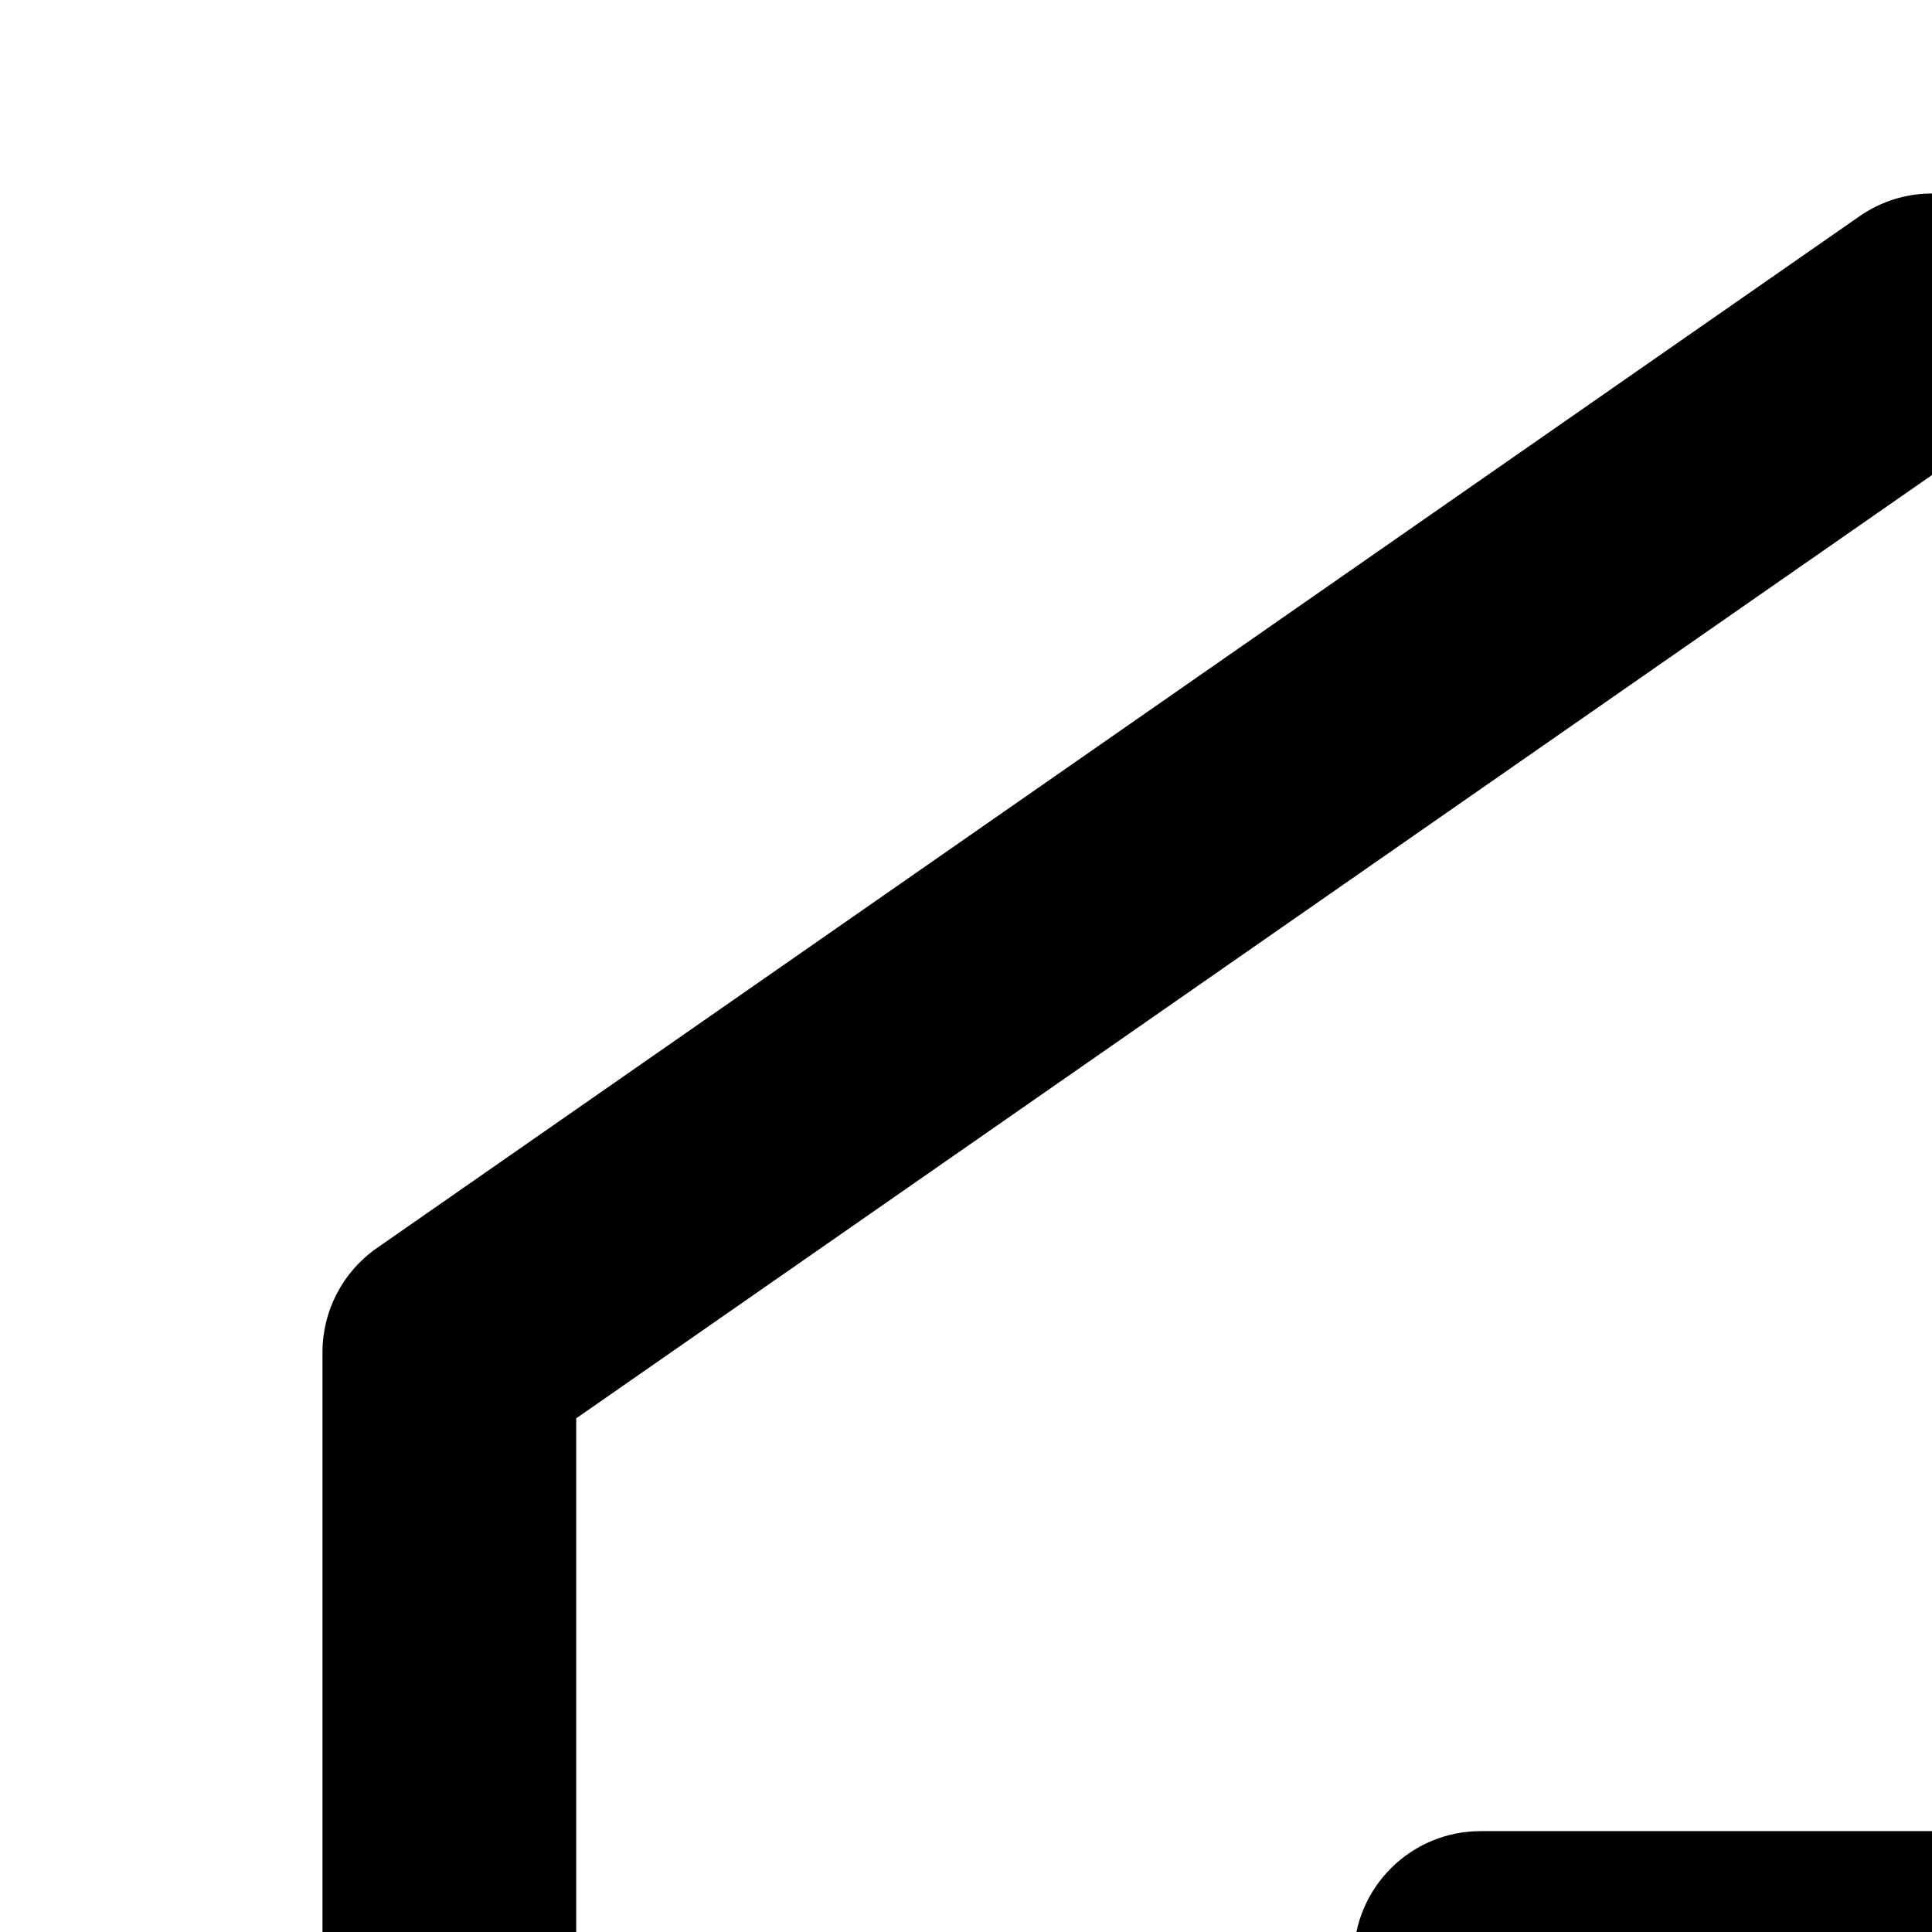
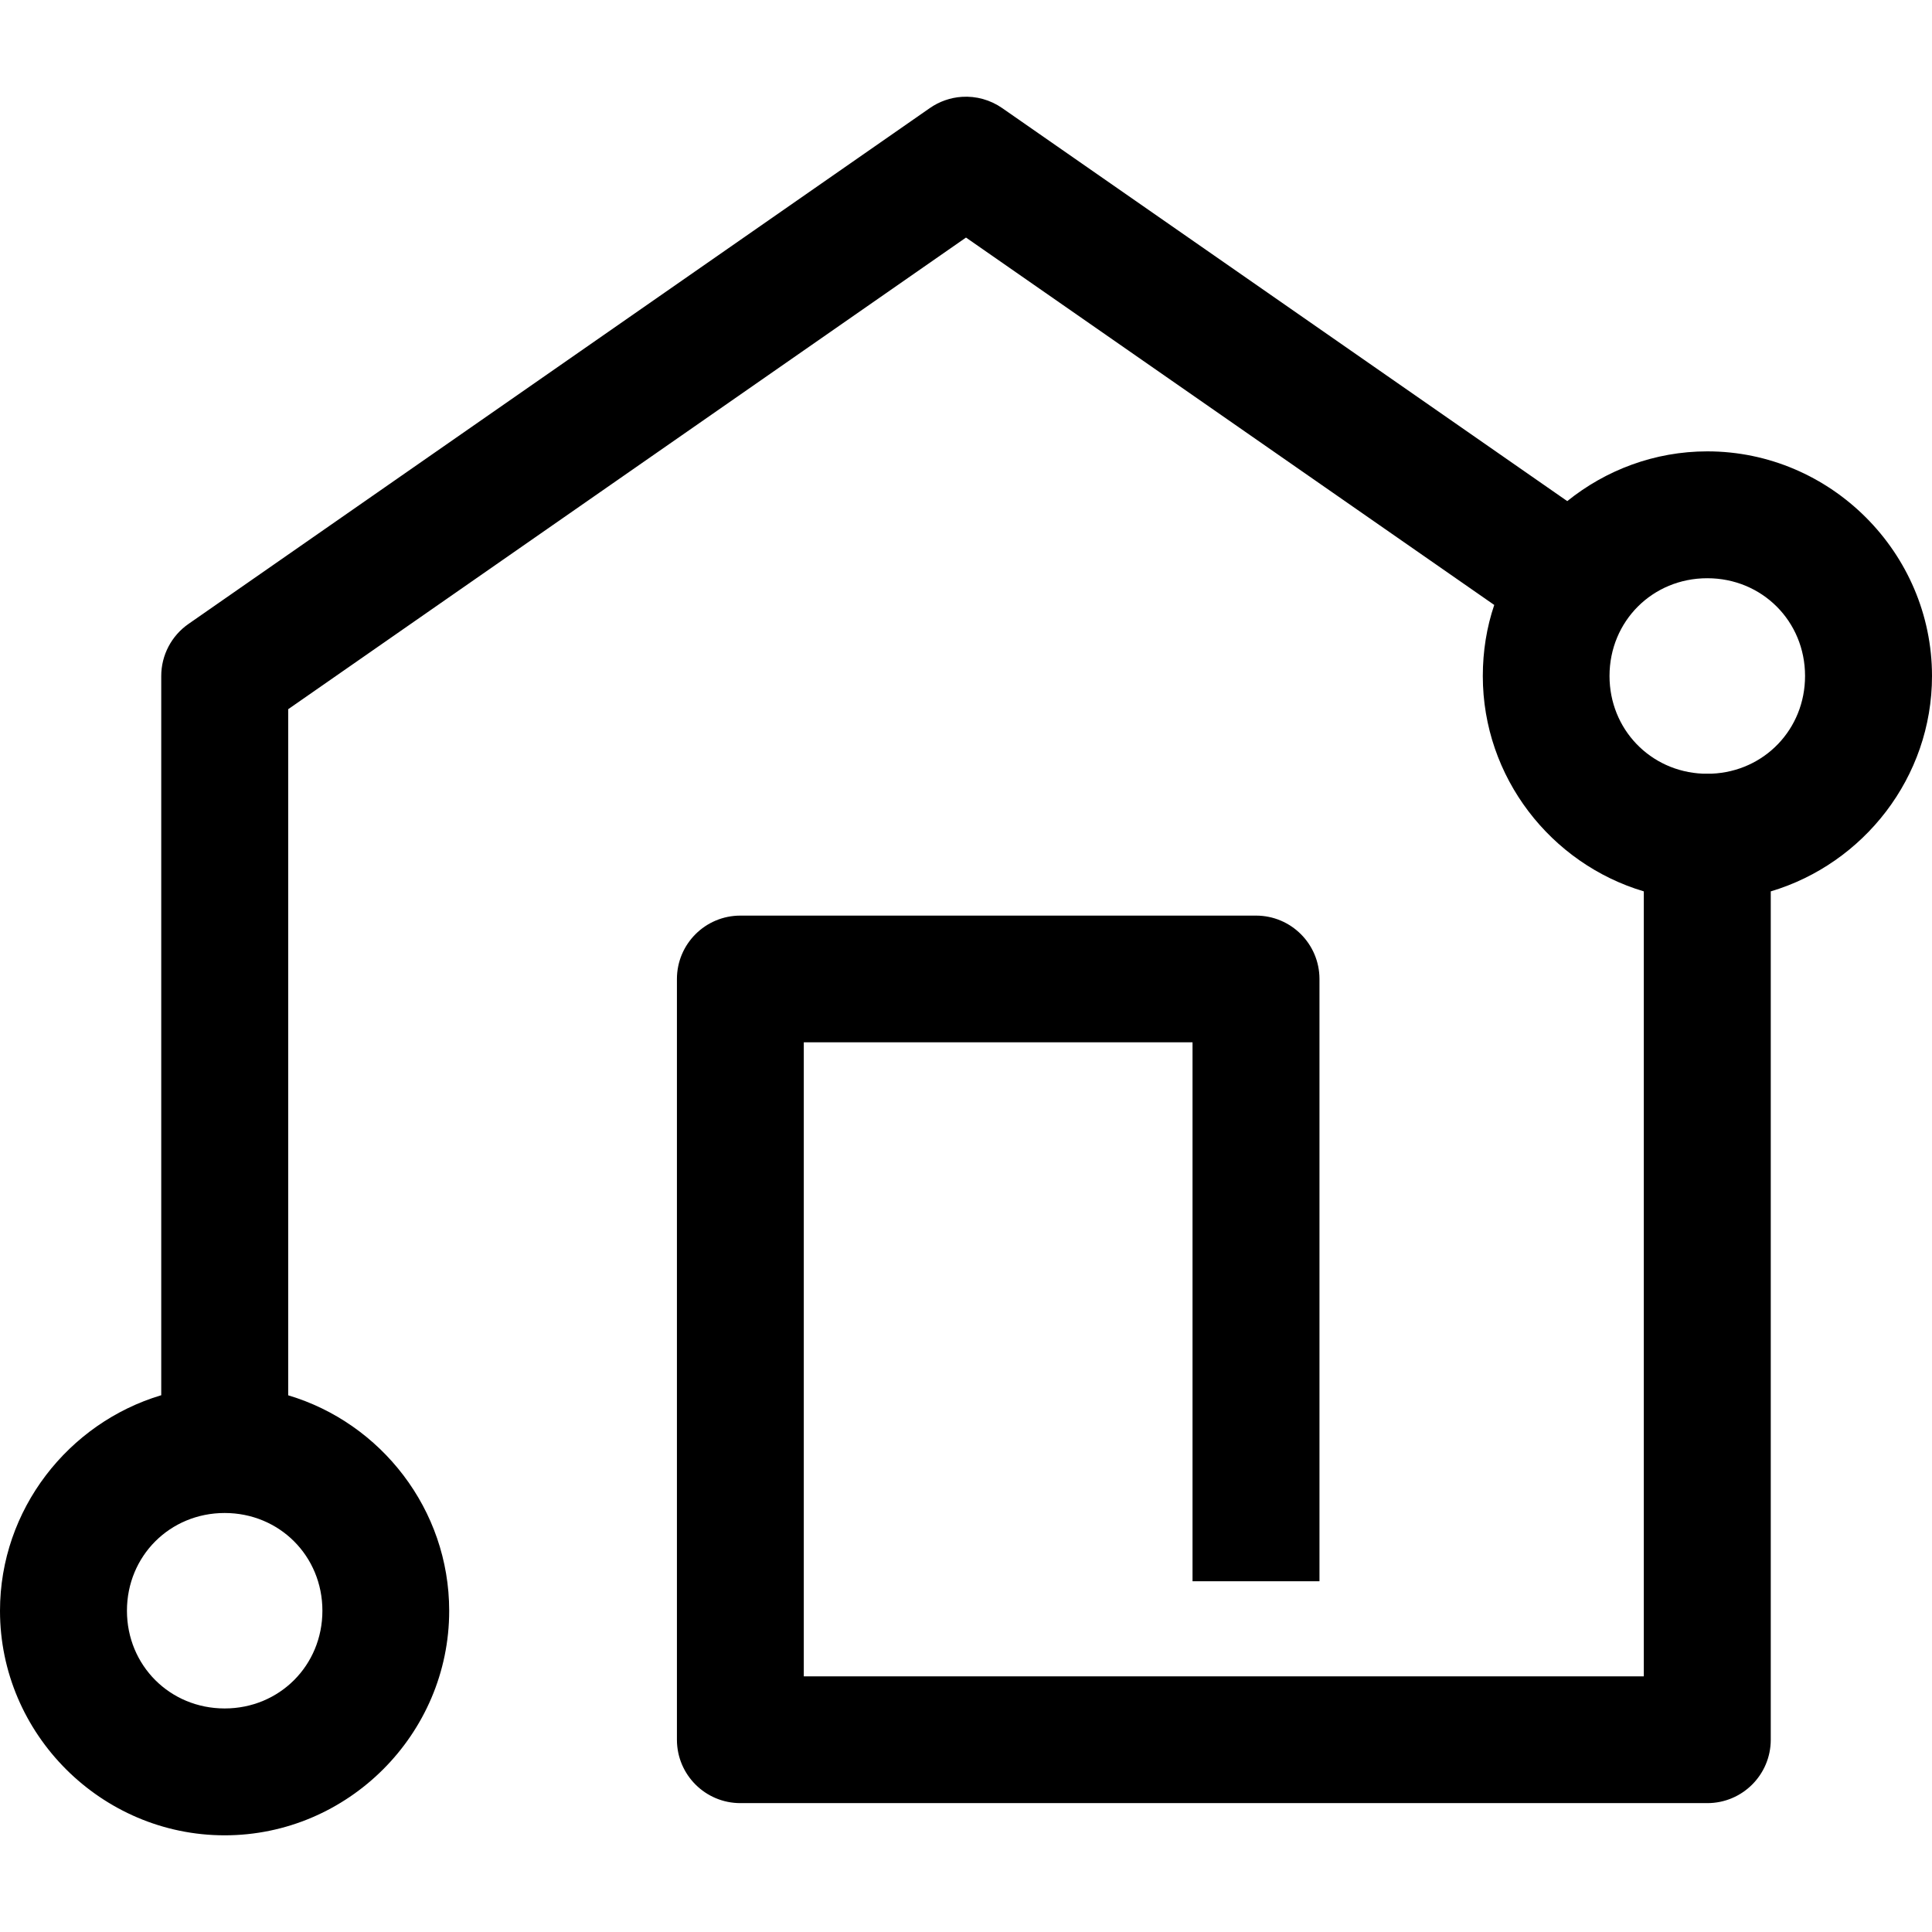
<svg xmlns="http://www.w3.org/2000/svg" version="1.2" viewBox="0 0 24 24" width="24" height="24">
  <style />
-   <path d="M 23.896,2.407 A 1.576,1.576 0 0 0 23.1,2.686 L 4.683,15.503 A 1.576,1.576 0 0 0 4.006,16.796 V 34.664 C 1.7,35.351 -1.2120733e-7,37.502 0,40.019 c 0,3.063 2.519,5.577 5.582,5.577 3.063,10e-7 5.577,-2.514 5.577,-5.577 0,-2.517 -1.695,-4.669 -4.001,-5.355 V 17.619 L 24,5.901 37.124,15.03 c -0.187,0.555 -0.284,1.151 -0.284,1.766 0,2.517 1.695,4.665 4.001,5.35 V 41.648 H 19.971 v -15.752 h 9.659 v 11.818 1.572 h 3.153 V 37.713 24.319 A 1.576,1.576 0 0 0 31.206,22.747 H 18.394 a 1.576,1.576 0 0 0 -1.577,1.572 v 18.906 a 1.576,1.576 0 0 0 1.577,1.572 h 24.024 a 1.576,1.576 0 0 0 1.577,-1.572 V 22.146 C 46.3,21.459 48,19.312 48,16.796 c 0,-3.063 -2.519,-5.582 -5.582,-5.582 -1.312,0 -2.523,0.466 -3.48,1.236 L 24.9,2.686 A 1.576,1.576 0 0 0 23.896,2.407 Z M 42.418,14.367 c 1.36,0 2.429,1.069 2.429,2.429 0,1.323 -1.013,2.373 -2.32,2.429 h -0.218 c -1.307,-0.056 -2.32,-1.106 -2.32,-2.429 0,-1.36 1.069,-2.429 2.429,-2.429 z M 5.582,37.59 c 1.36,0 2.429,1.069 2.429,2.429 0,1.36 -1.069,2.429 -2.429,2.429 -1.36,0 -2.429,-1.069 -2.429,-2.429 0,-1.36 1.069,-2.429 2.429,-2.429 z" />
+   <path d="M 11.948,1.203 A 0.788,0.788 0 0 0 11.55,1.343 L 2.341,7.751 A 0.788,0.788 0 0 0 2.003,8.398 v 8.934 C 0.85,17.676 0,18.751 0,20.01 c 0,1.532 1.259,2.789 2.791,2.789 1.532,1e-6 2.789,-1.257 2.789,-2.789 0,-1.259 -0.847,-2.334 -2,-2.677 V 8.81 L 12,2.951 18.562,7.515 c -0.094,0.278 -0.142,0.575 -0.142,0.883 0,1.259 0.847,2.332 2,2.675 v 9.751 H 9.985 v -7.876 h 4.829 v 5.909 0.786 h 1.577 V 18.857 12.159 A 0.788,0.788 0 0 0 15.603,11.374 H 9.197 a 0.788,0.788 0 0 0 -0.788,0.786 v 9.453 a 0.788,0.788 0 0 0 0.788,0.786 h 12.012 a 0.788,0.788 0 0 0 0.788,-0.786 V 11.073 C 23.15,10.73 24,9.656 24,8.398 24,6.866 22.741,5.607 21.209,5.607 c -0.656,0 -1.262,0.233 -1.74,0.618 L 12.45,1.343 A 0.788,0.788 0 0 0 11.948,1.203 Z m 9.261,5.98 c 0.68,0 1.214,0.534 1.214,1.214 0,0.662 -0.506,1.186 -1.16,1.214 h -0.109 c -0.654,-0.028 -1.16,-0.553 -1.16,-1.214 0,-0.68 0.534,-1.214 1.214,-1.214 z M 2.791,18.795 c 0.68,0 1.214,0.534 1.214,1.214 0,0.68 -0.534,1.214 -1.214,1.214 -0.68,0 -1.214,-0.534 -1.214,-1.214 0,-0.68 0.534,-1.214 1.214,-1.214 z" />
</svg>
